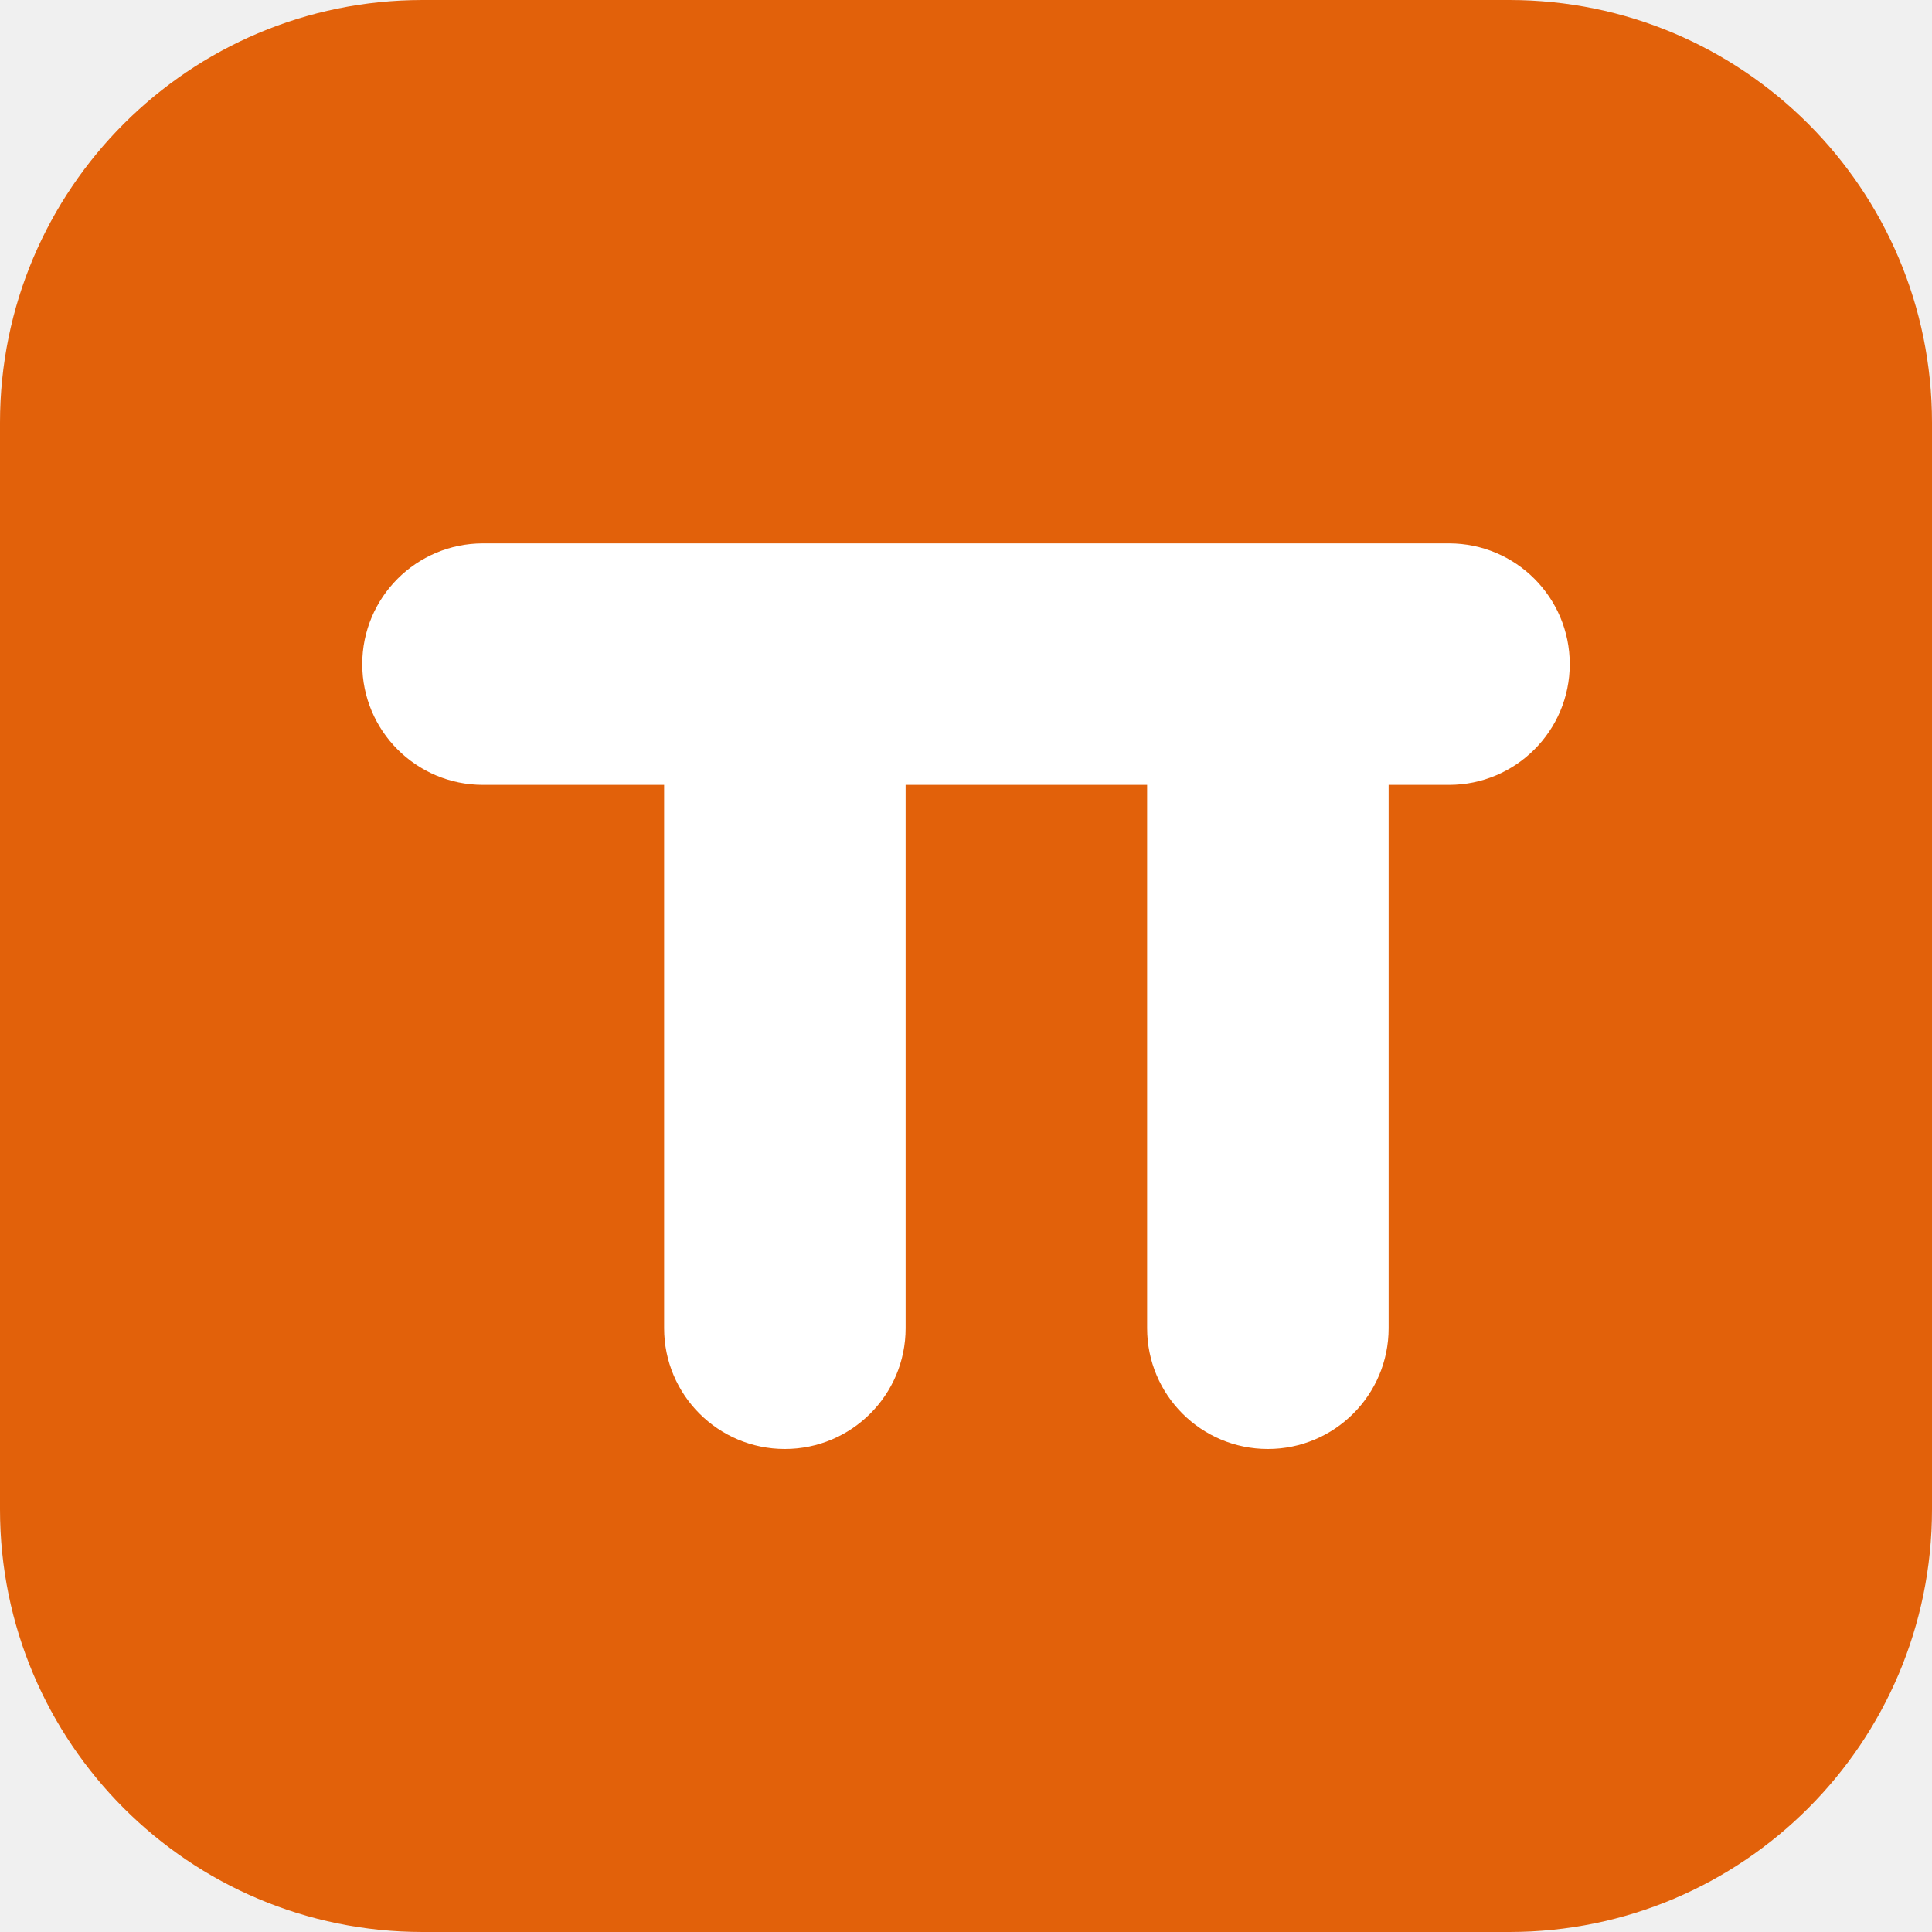
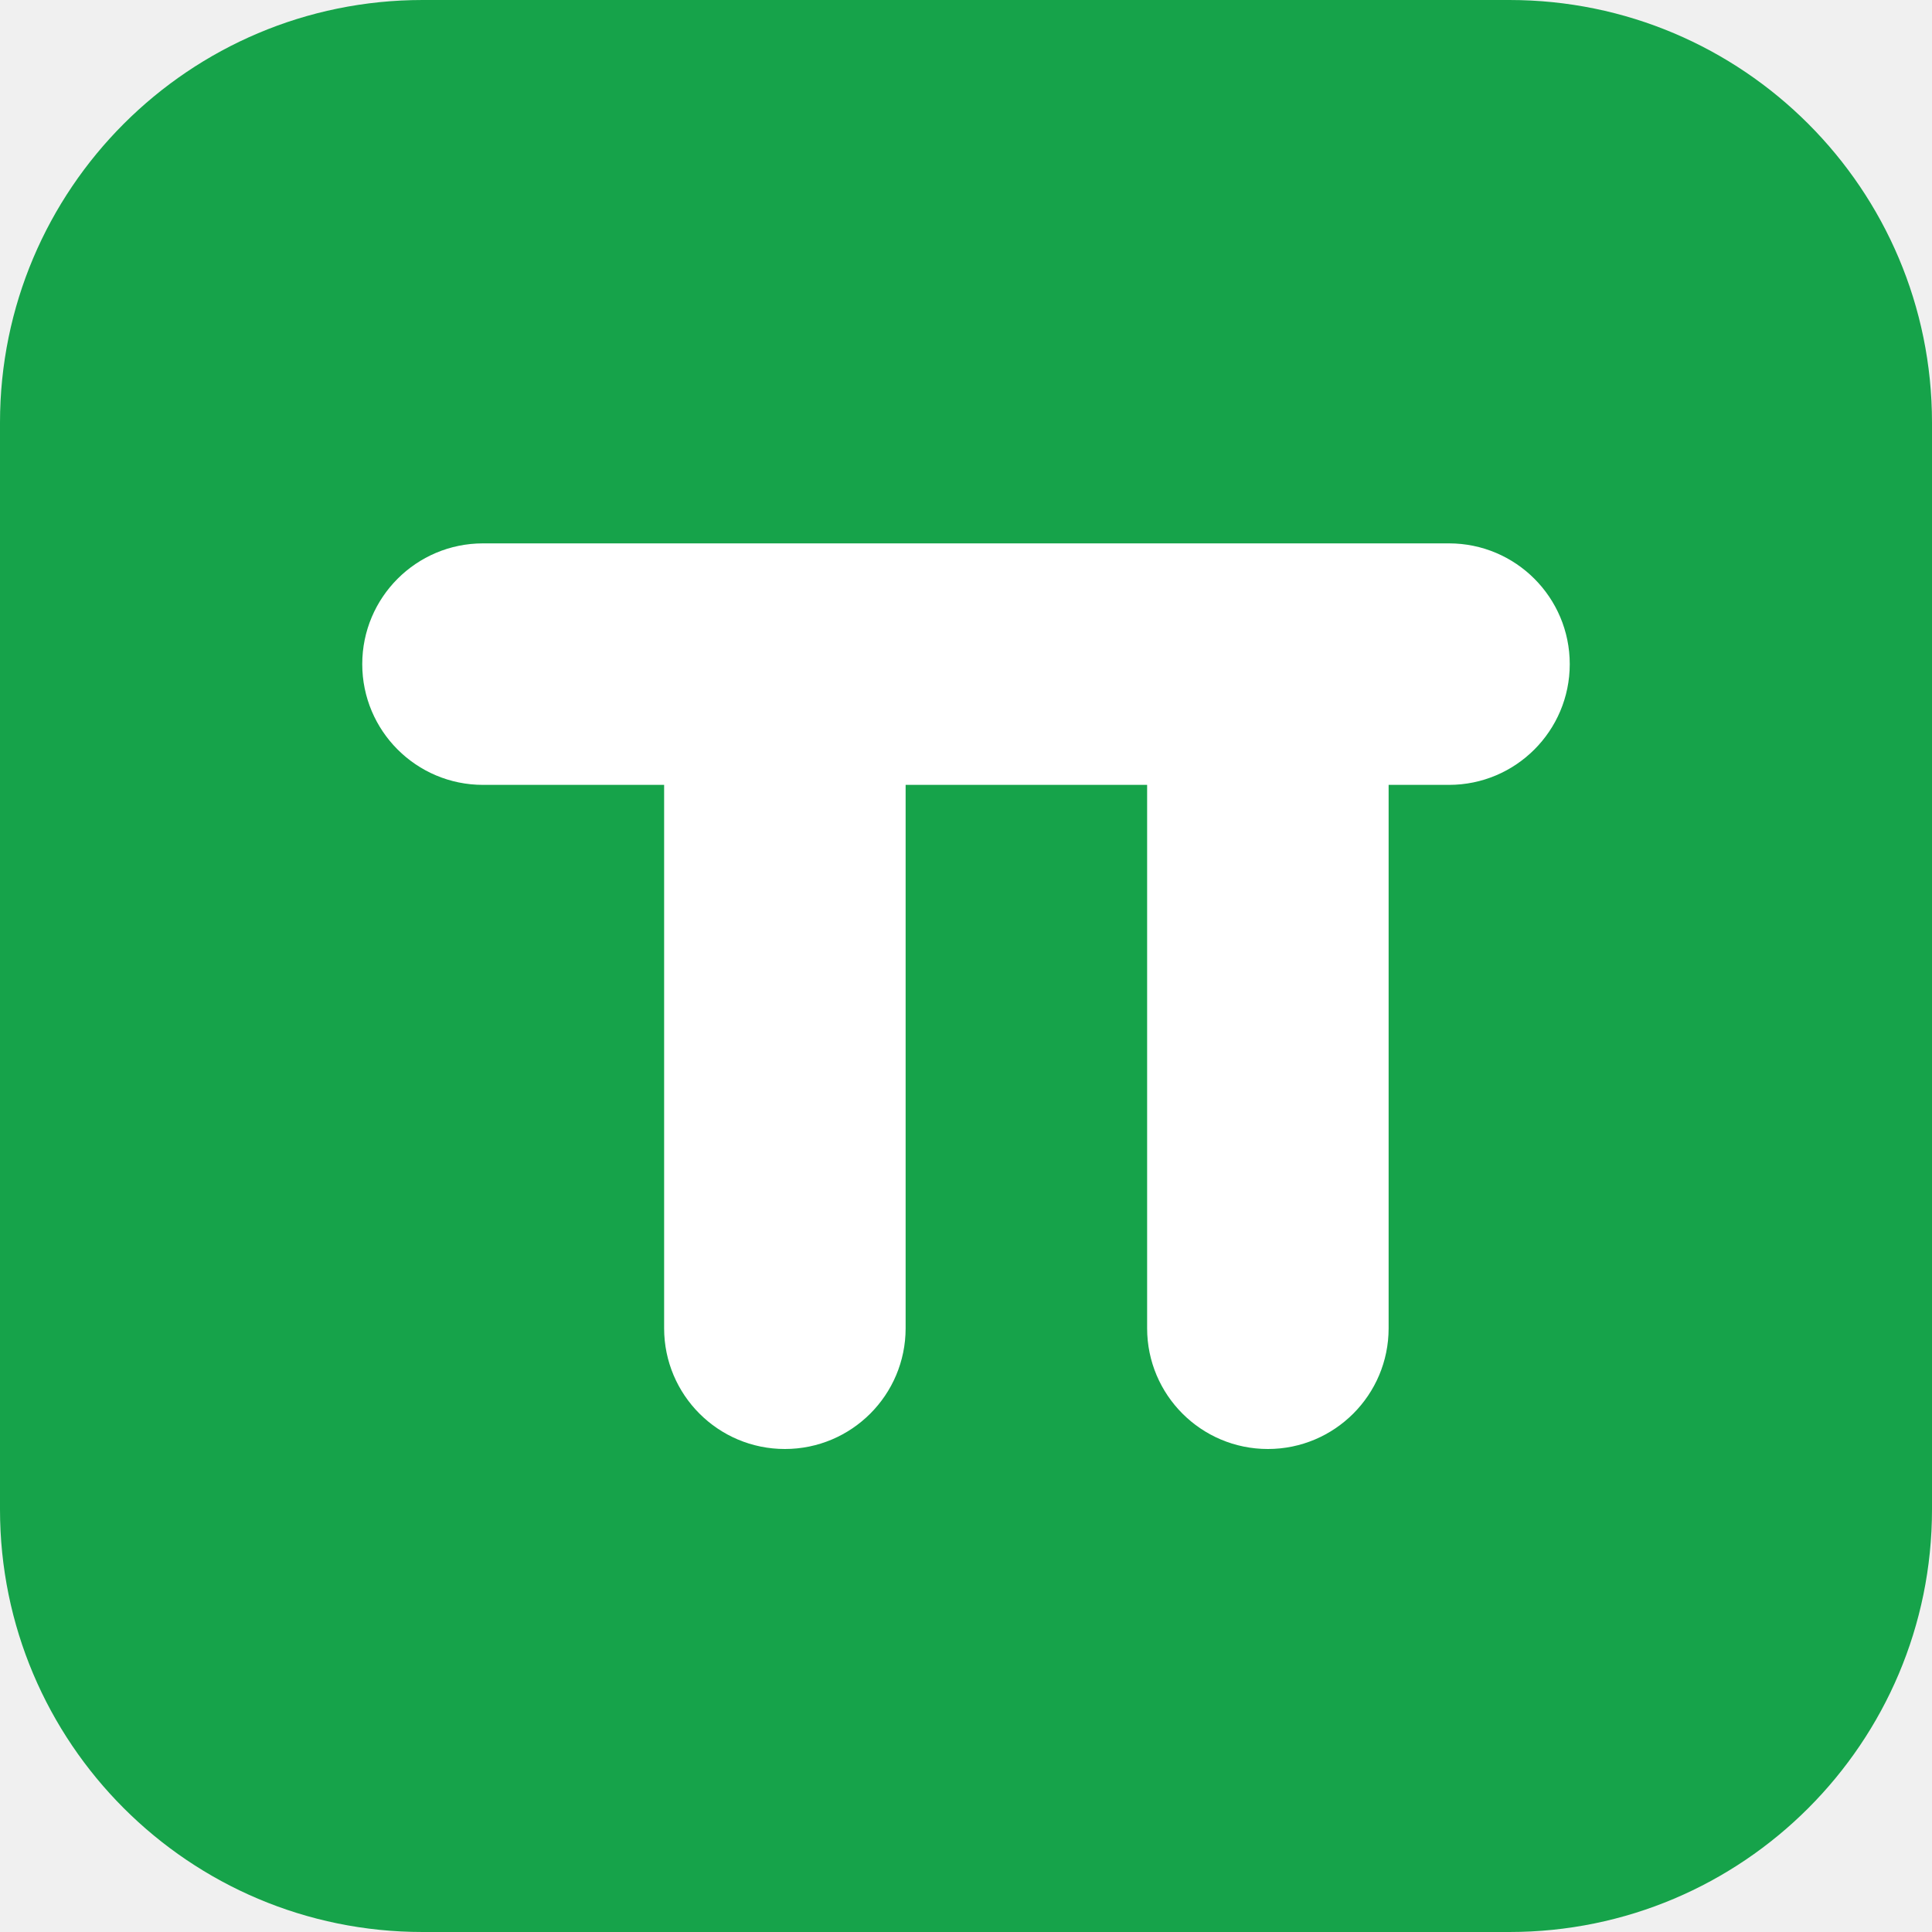
<svg xmlns="http://www.w3.org/2000/svg" viewBox="0 0 64 64" width="64" height="64" role="img" aria-label="PIPC">
-   <rect width="64" height="64" rx="14" fill="#E2610A" />
+   <rect width="64" height="64" rx="14" fill="#16A34A" />
  <g fill="#FFFFFF">
    <rect x="12" y="18" width="40" height="8" rx="4" />
    <rect x="22" y="22" width="8" height="26" rx="4" />
    <rect x="38" y="22" width="8" height="26" rx="4" />
  </g>
</svg>
